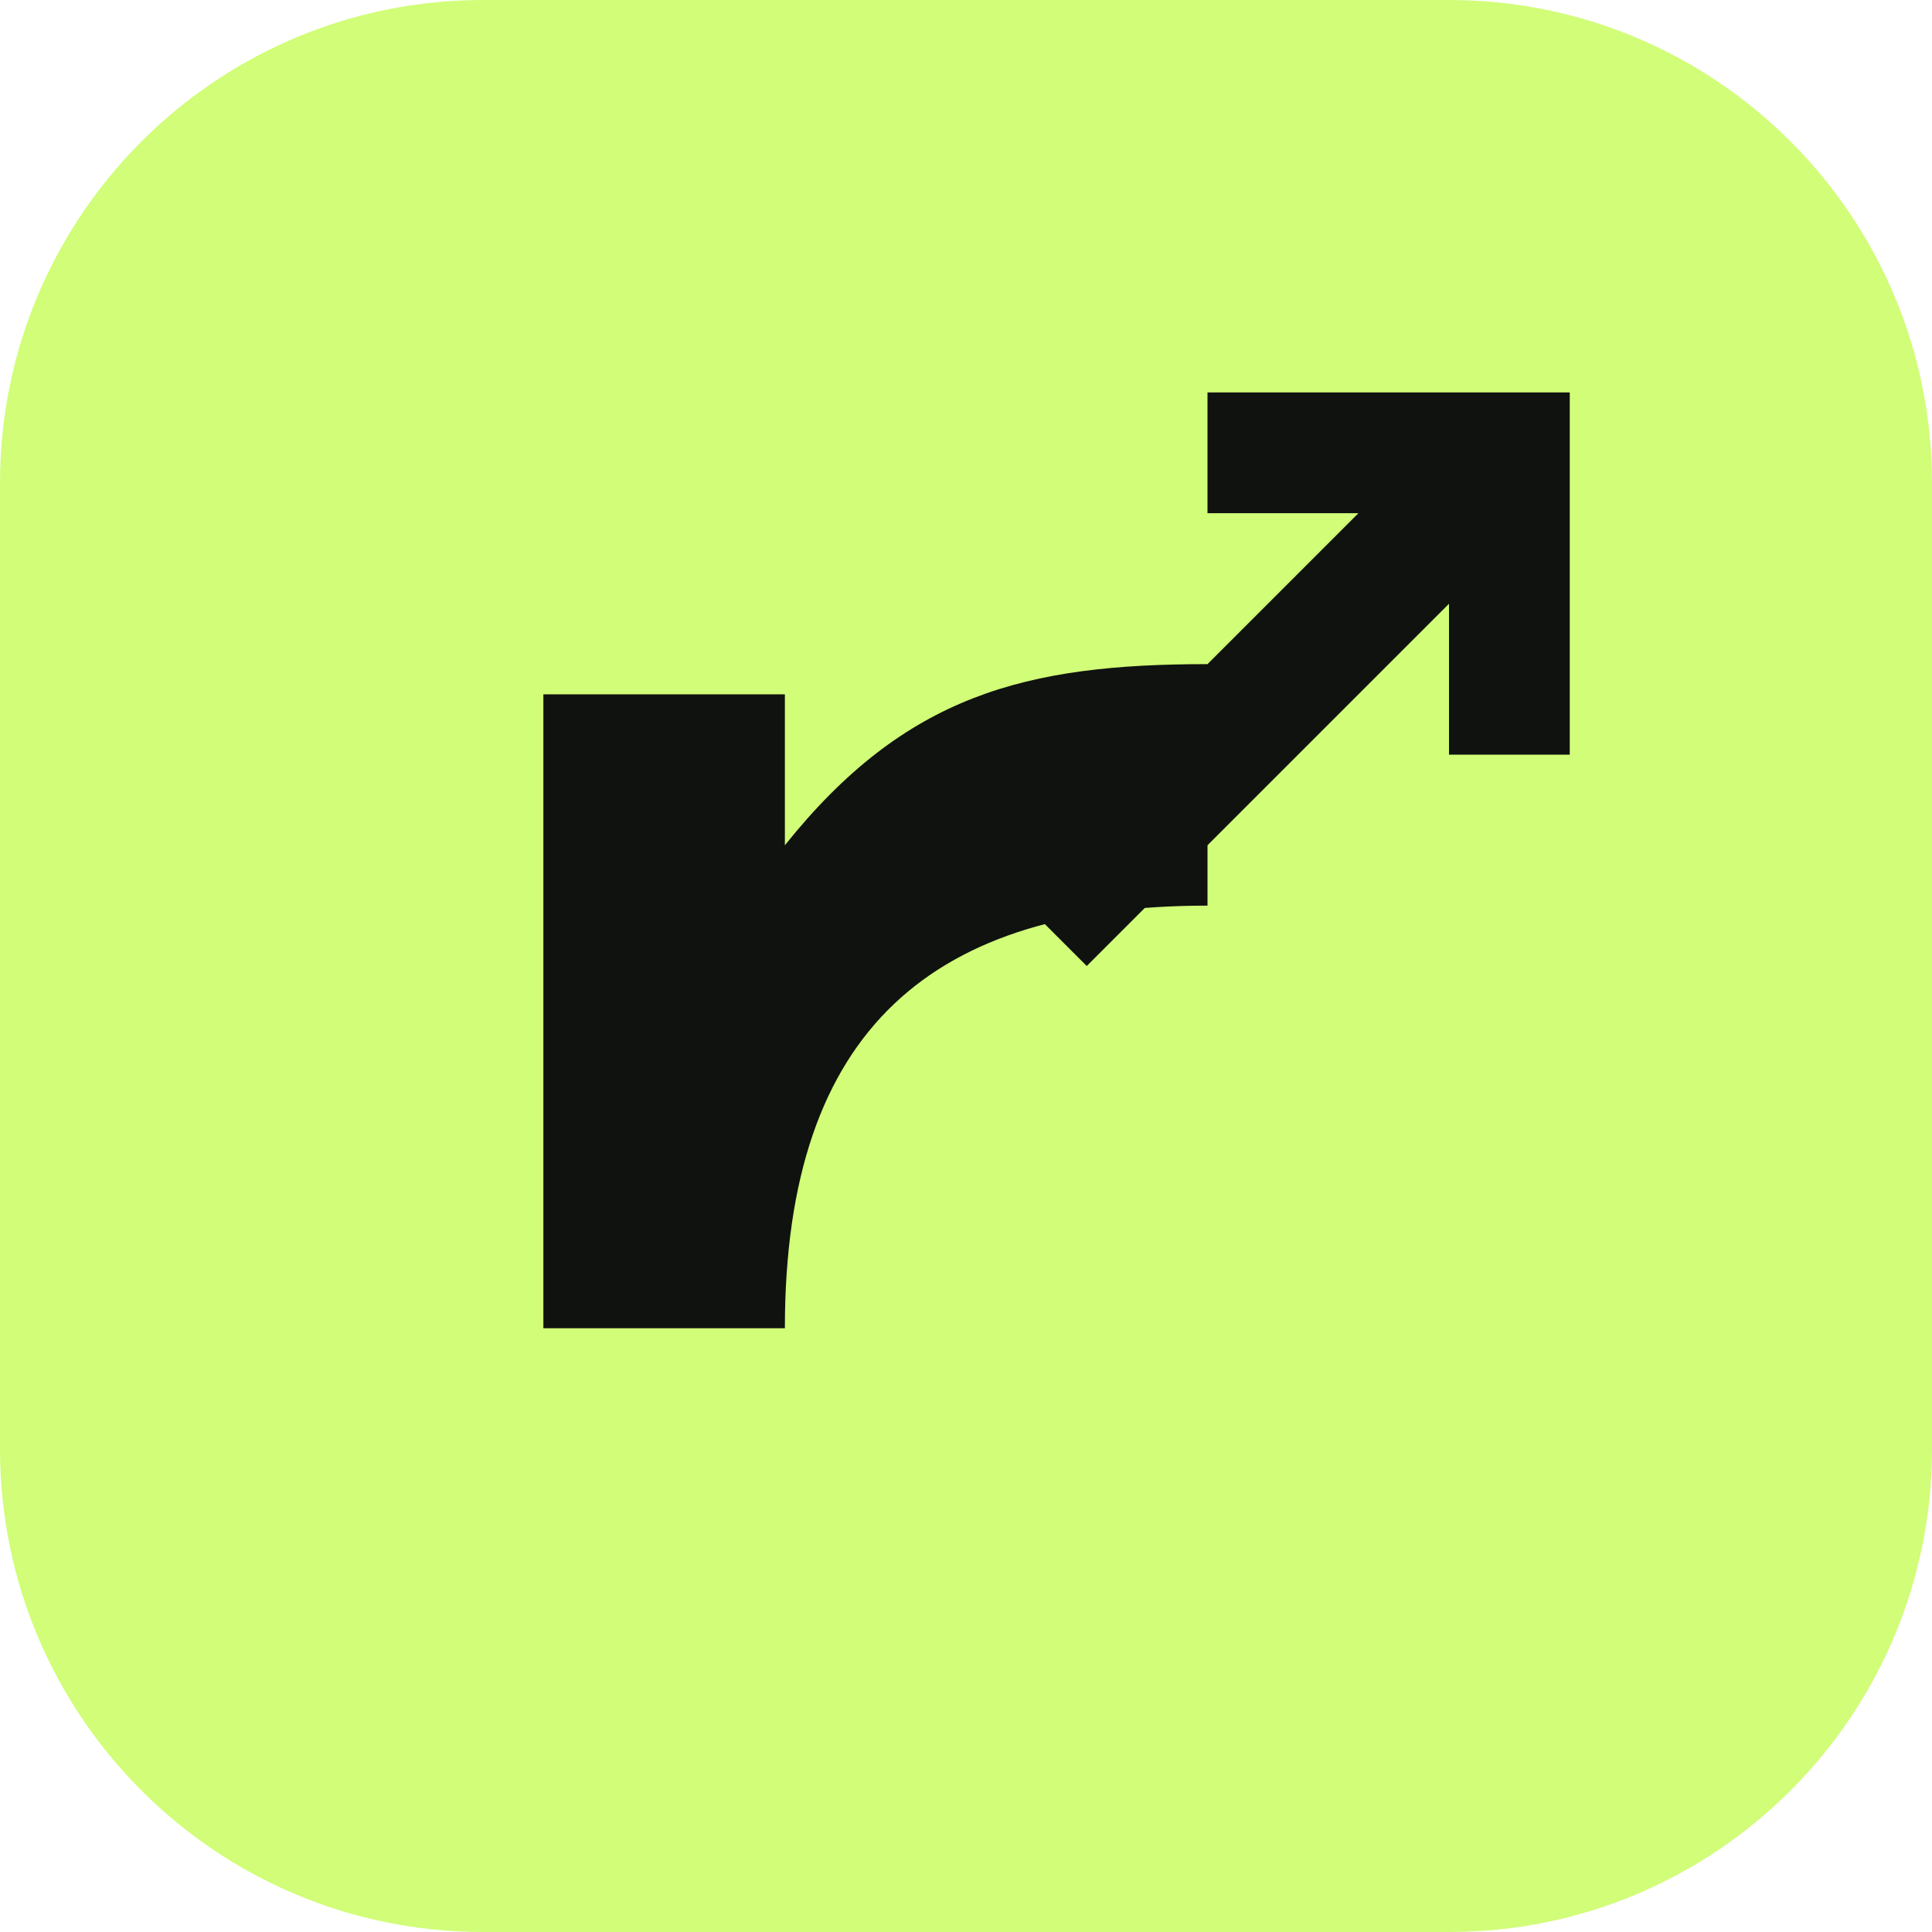
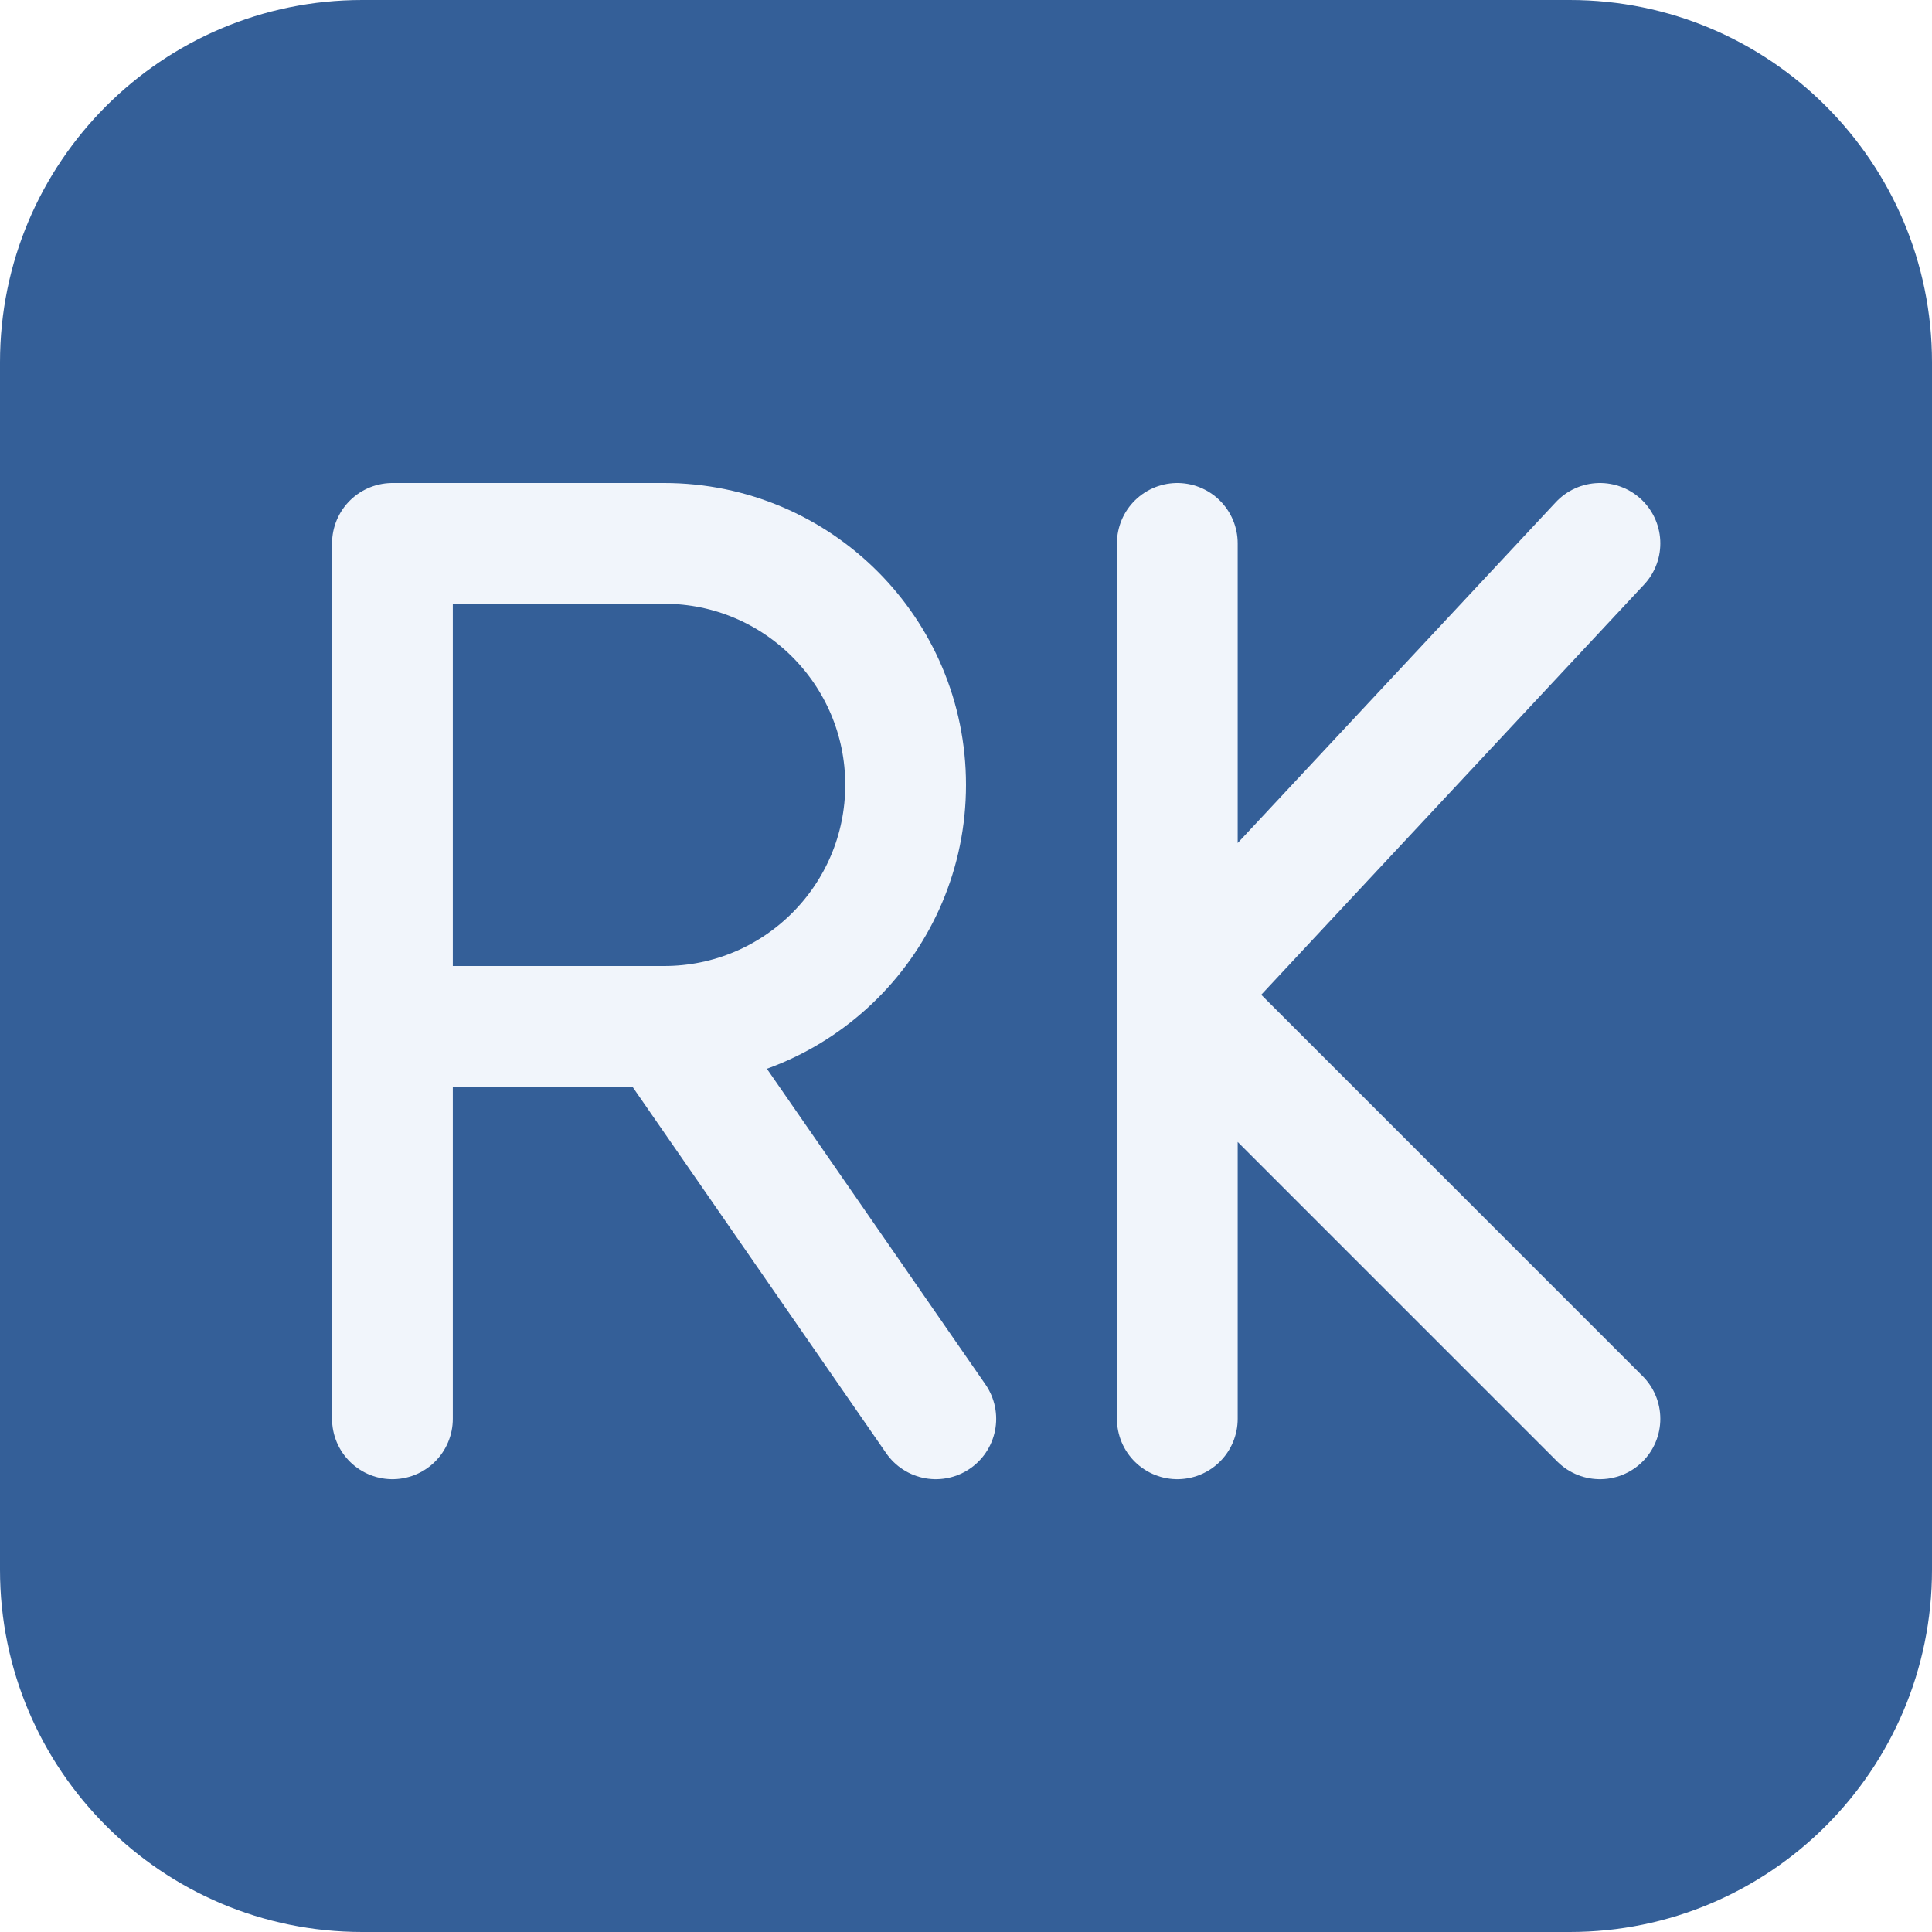
<svg xmlns="http://www.w3.org/2000/svg" viewBox="0 0 64 64">
-   <rect width="64" height="64" rx="16" fill="#d1fd78" />
-   <path d="M18 44V23h8v5c4-5 8-6 14-6v8c-9 0-14 4-14 14z" fill="#10120f" />
-   <path d="M40 13h12v12h-4v-5L36 32l-3-3 12-12h-5z" fill="#10120f" />
+   <rect width="64" height="64" rx="12" fill="#345f98" />
+   <g fill="none" stroke="#f1f5fb" stroke-width="4" stroke-linecap="round" stroke-linejoin="round">
+     <path d="M13 47V18h9a8 8 0 0 1 0 16h-9m9 0 9 13" />
+     <path d="M39 18v29m14-29L39 33l14 14" />
+   </g>
</svg>
